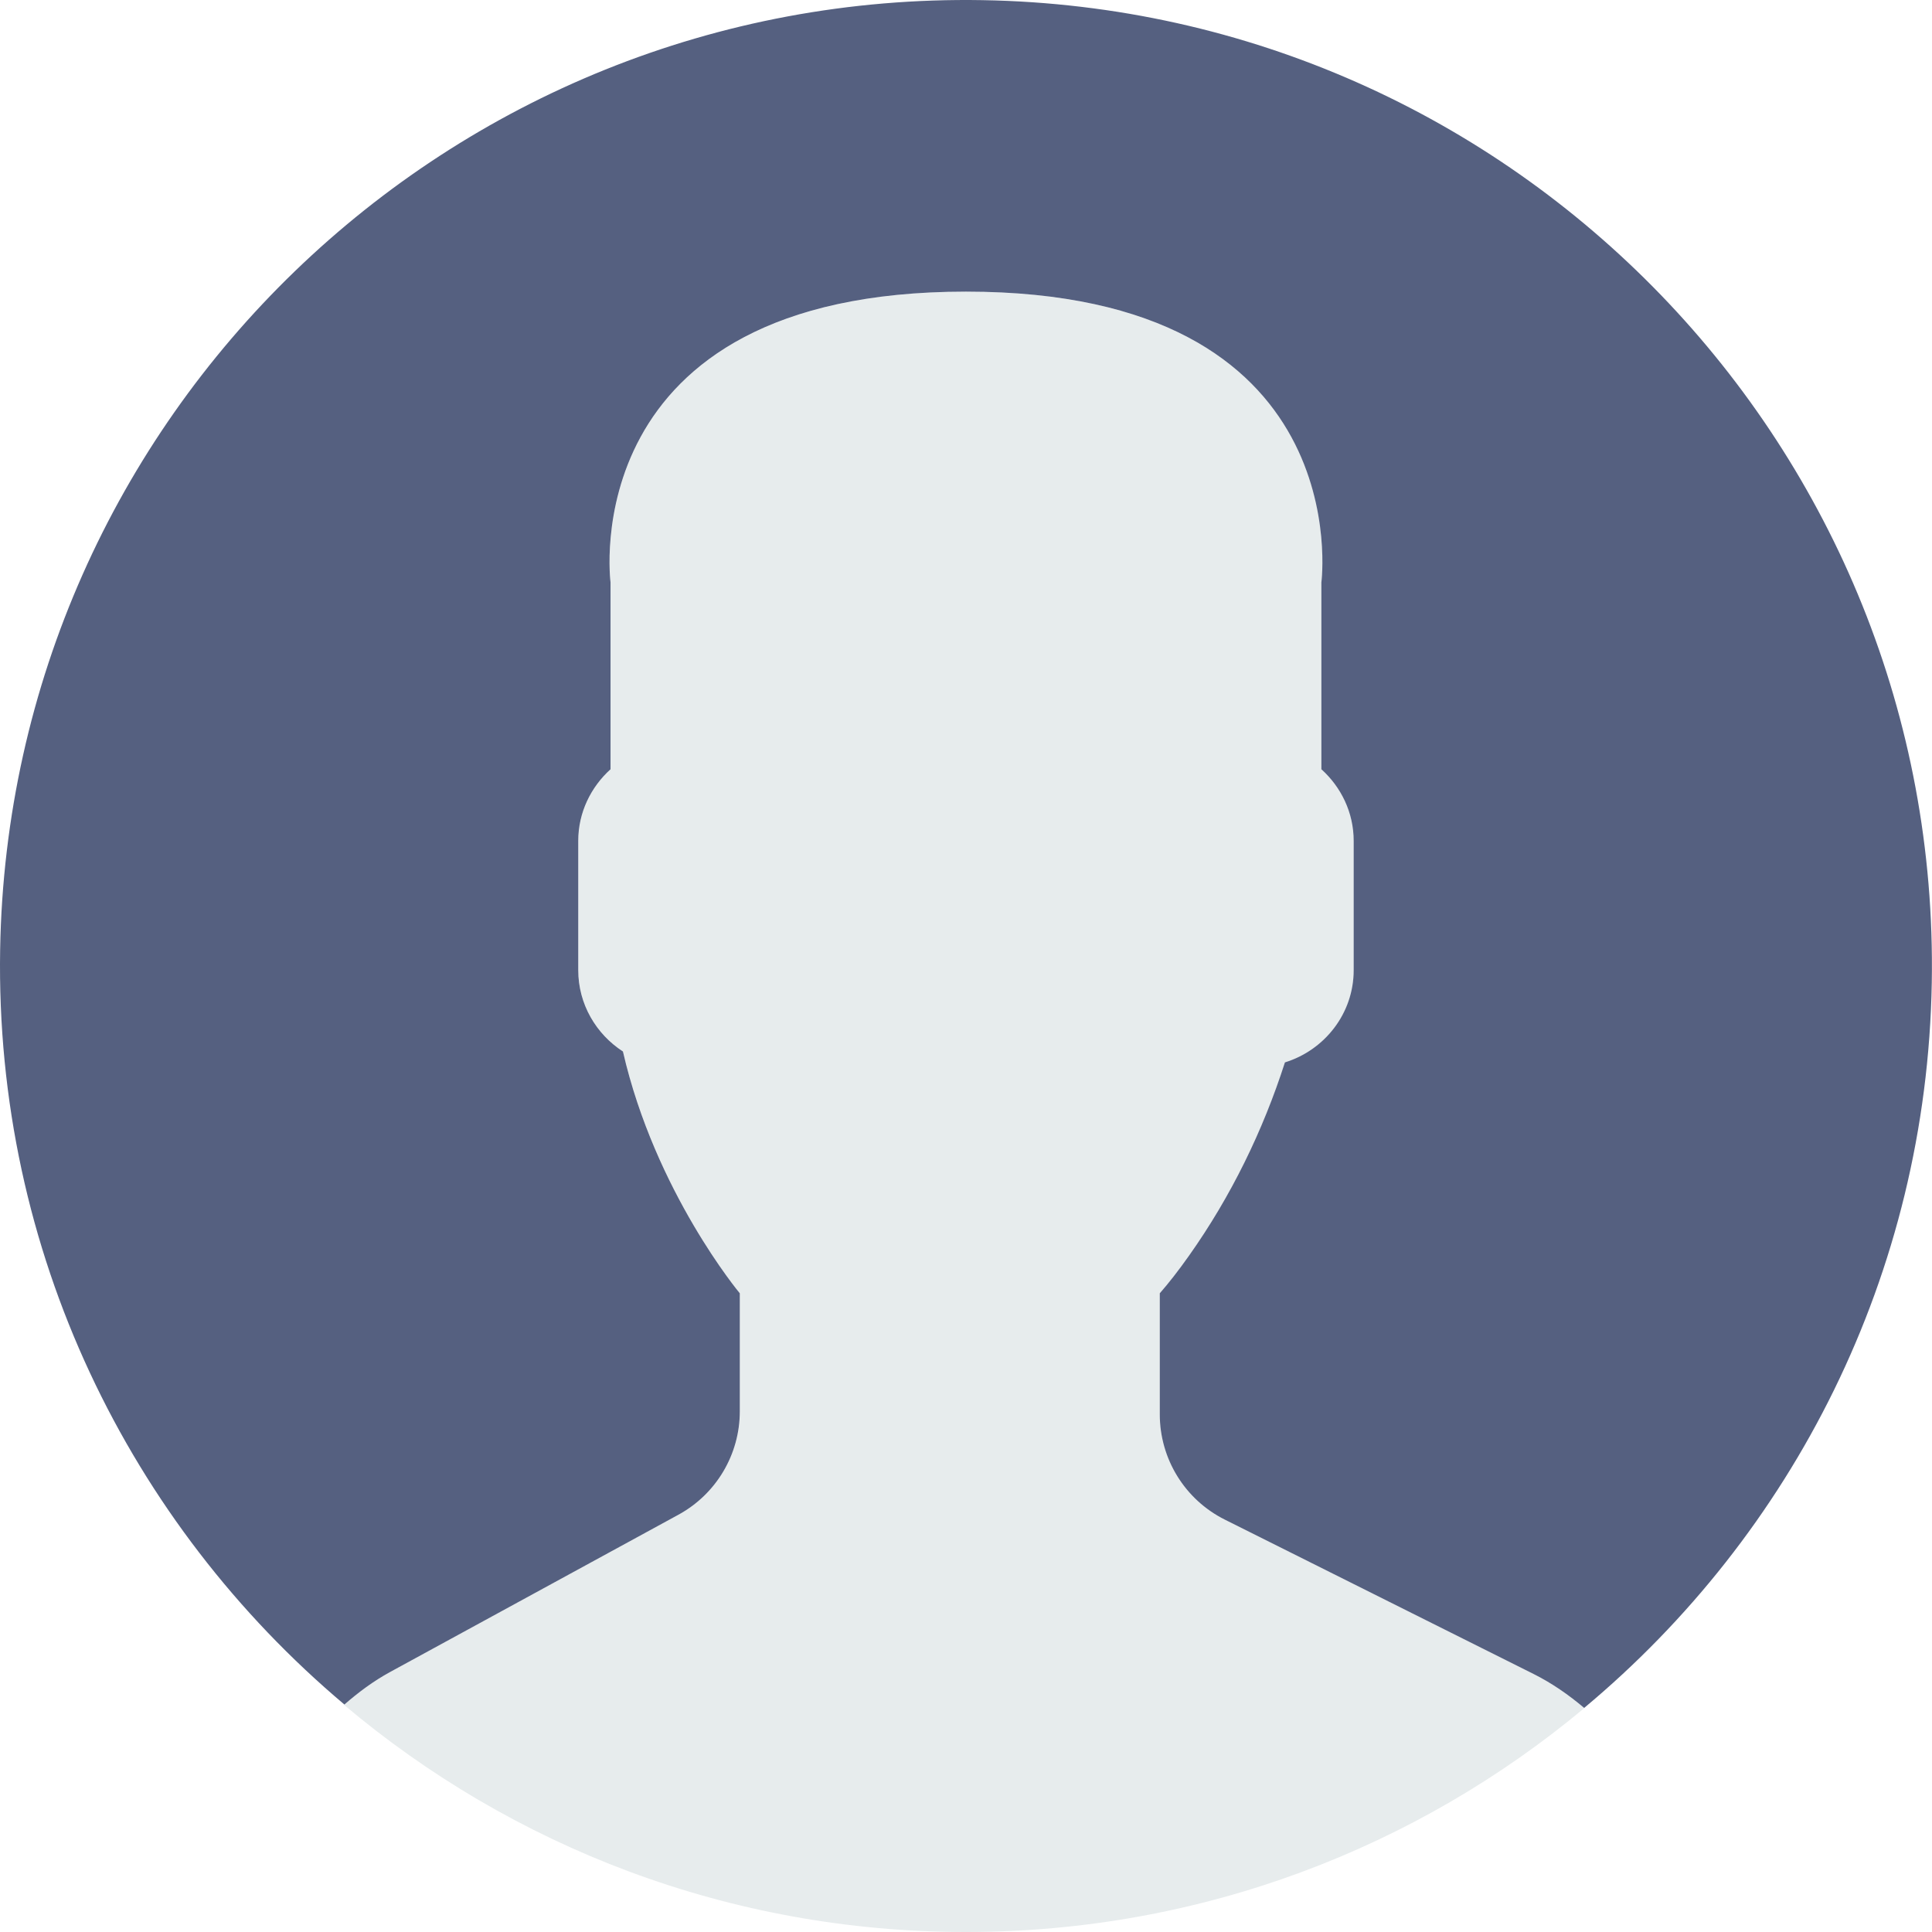
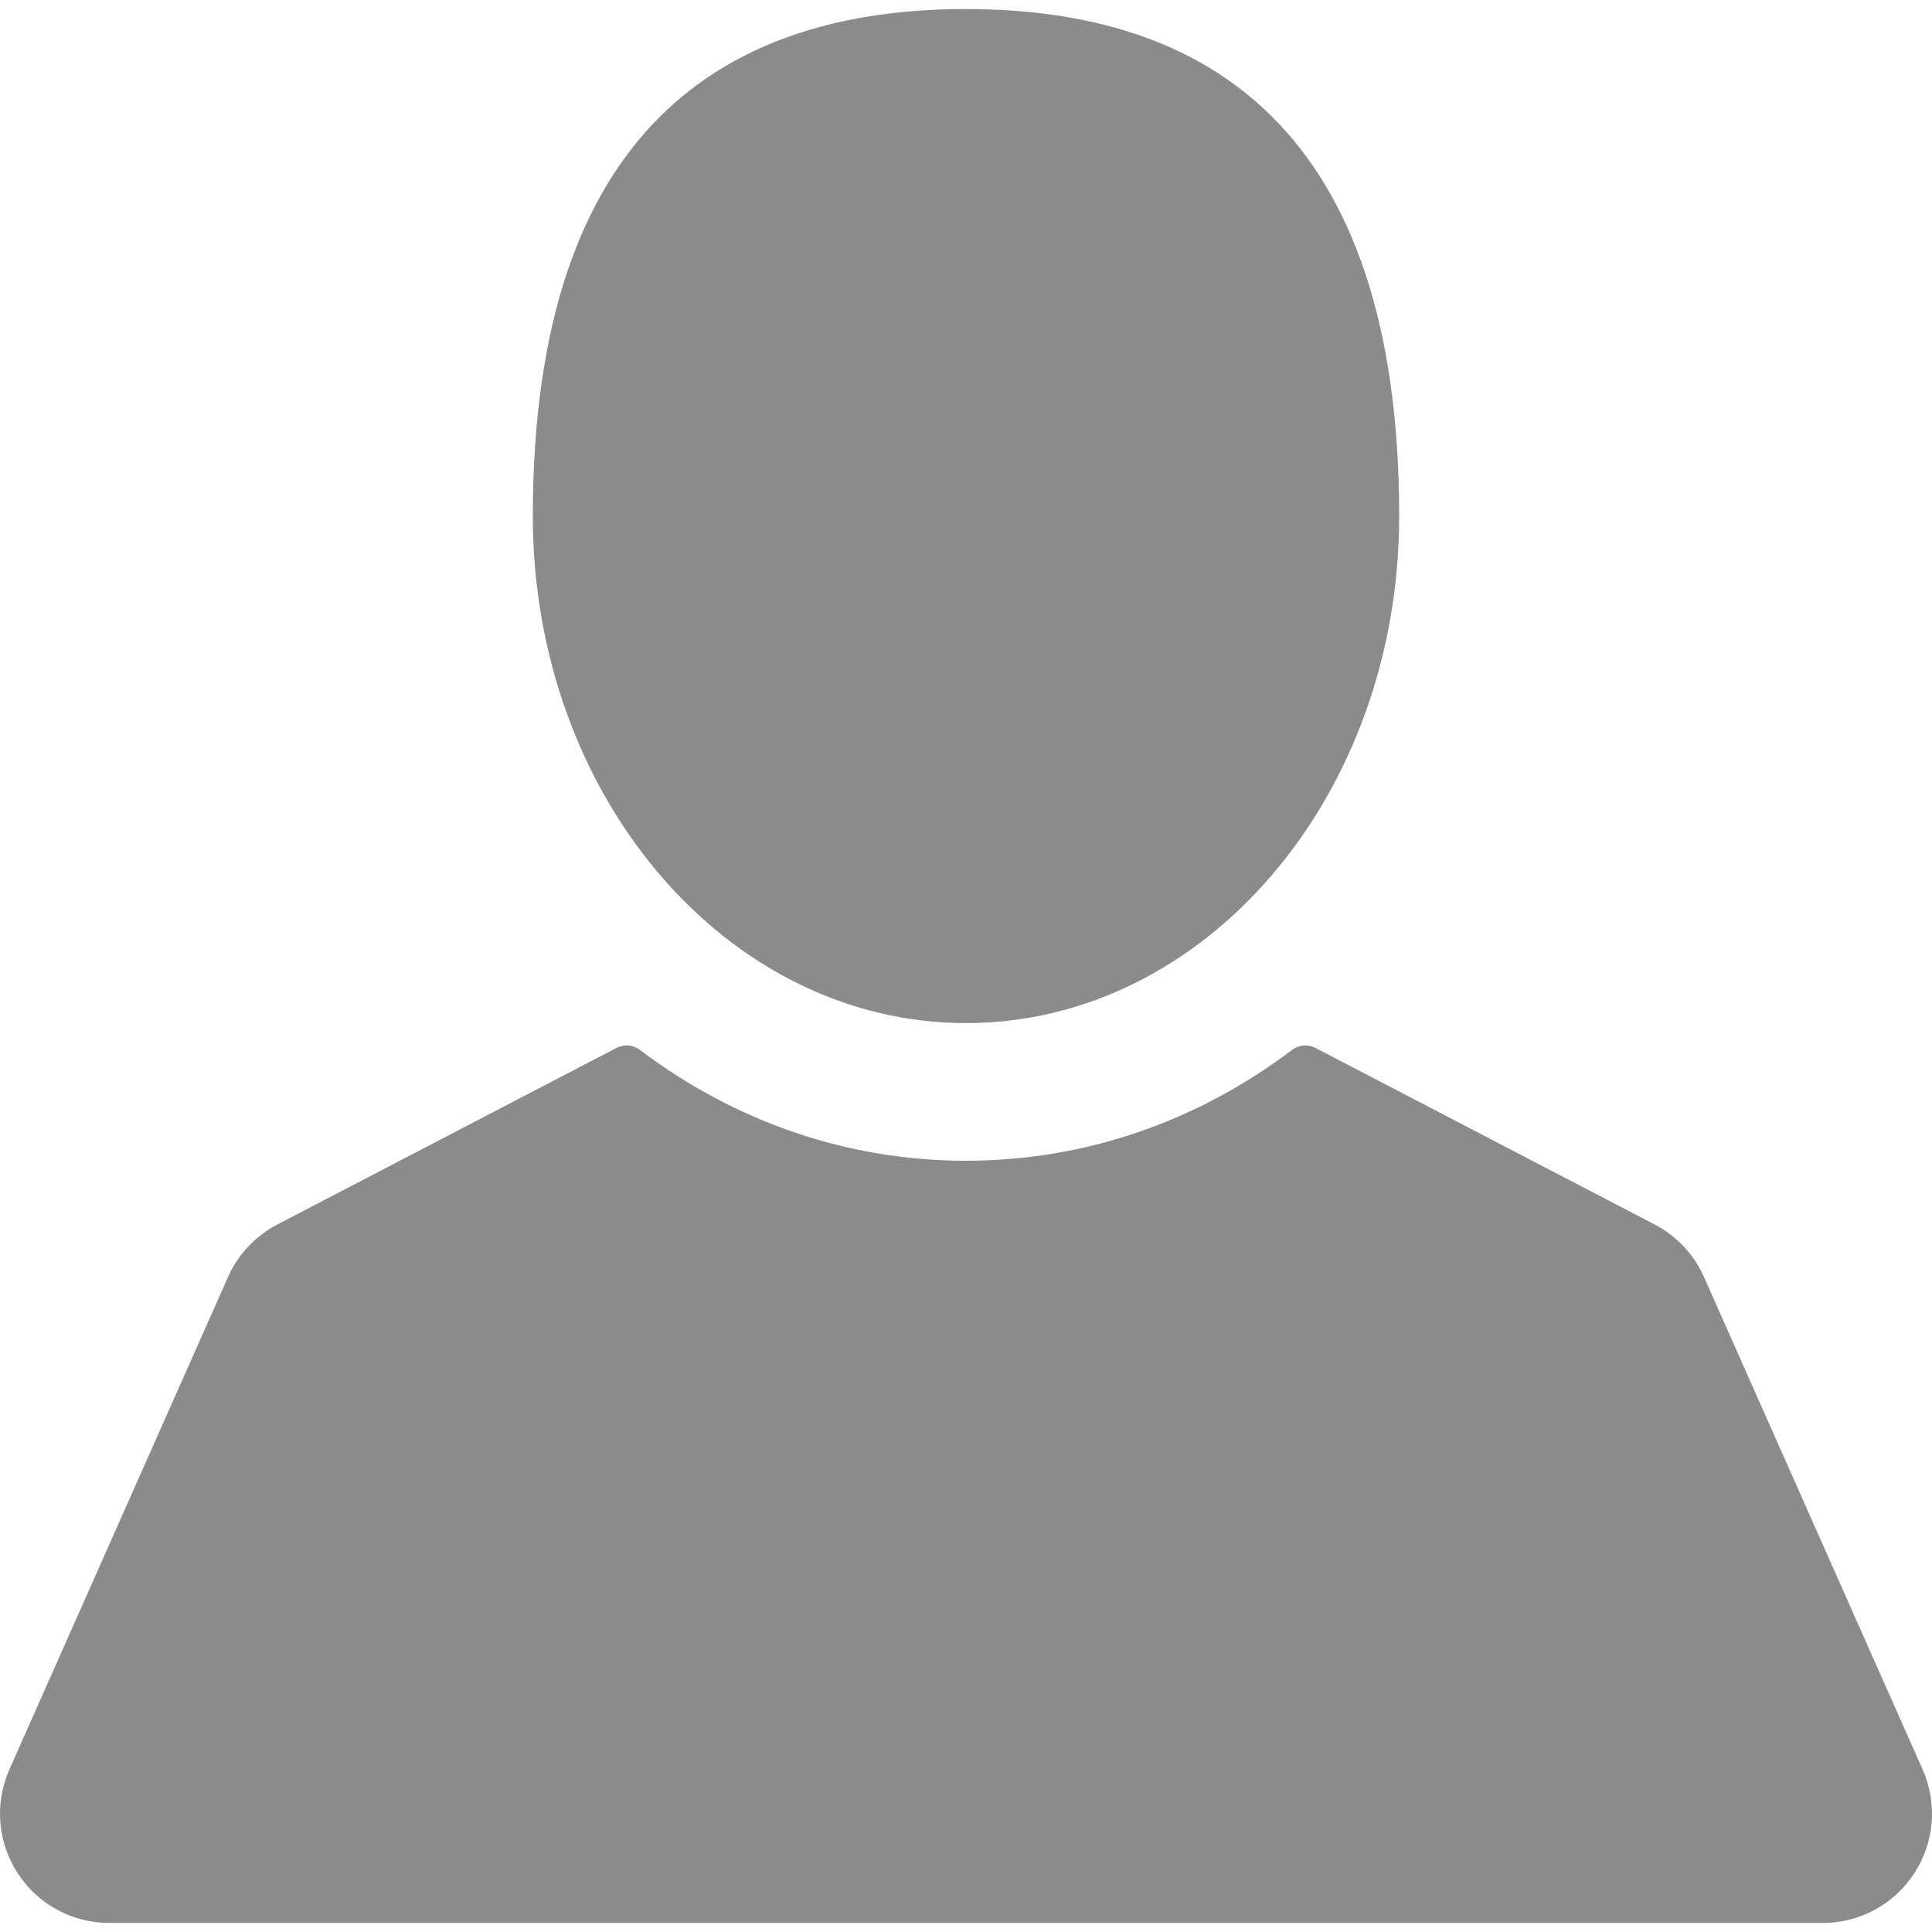
- <svg xmlns="http://www.w3.org/2000/svg" version="1.1" id="Capa_1" x="0px" y="0px" viewBox="0 0 53 53" style="enable-background:new 0 0 53 53;" xml:space="preserve">
-   <path style="fill:#E7ECED;" d="M18.613,41.552l-7.907,4.313c-0.464,0.253-0.881,0.564-1.269,0.903C14.047,50.655,19.998,53,26.5,53  c6.454,0,12.367-2.31,16.964-6.144c-0.424-0.358-0.884-0.68-1.394-0.934l-8.467-4.233c-1.094-0.547-1.785-1.665-1.785-2.888v-3.322  c0.238-0.271,0.51-0.619,0.801-1.03c1.154-1.63,2.027-3.423,2.632-5.304c1.086-0.335,1.886-1.338,1.886-2.53v-3.546  c0-0.78-0.347-1.477-0.886-1.965v-5.126c0,0,1.053-7.977-9.75-7.977s-9.75,7.977-9.75,7.977v5.126  c-0.54,0.488-0.886,1.185-0.886,1.965v3.546c0,0.934,0.491,1.756,1.226,2.231c0.886,3.857,3.206,6.633,3.206,6.633v3.24  C20.296,39.899,19.65,40.986,18.613,41.552z" />
+ <svg xmlns="http://www.w3.org/2000/svg" version="1.1" id="Capa_1" x="0px" y="0px" width="512px" height="512px" viewBox="0 0 409.165 409.164" style="enable-background:new 0 0 409.165 409.164;" xml:space="preserve" class="">
  <g>
-     <path style="fill:#556080;" d="M26.953,0.004C12.32-0.246,0.254,11.414,0.004,26.047C-0.138,34.344,3.56,41.801,9.448,46.76   c0.385-0.336,0.798-0.644,1.257-0.894l7.907-4.313c1.037-0.566,1.683-1.653,1.683-2.835v-3.24c0,0-2.321-2.776-3.206-6.633   c-0.734-0.475-1.226-1.296-1.226-2.231v-3.546c0-0.78,0.347-1.477,0.886-1.965v-5.126c0,0-1.053-7.977,9.75-7.977   s9.75,7.977,9.75,7.977v5.126c0.54,0.488,0.886,1.185,0.886,1.965v3.546c0,1.192-0.8,2.195-1.886,2.53   c-0.605,1.881-1.478,3.674-2.632,5.304c-0.291,0.411-0.563,0.759-0.801,1.03V38.8c0,1.223,0.691,2.342,1.785,2.888l8.467,4.233   c0.508,0.254,0.967,0.575,1.39,0.932c5.71-4.762,9.399-11.882,9.536-19.9C53.246,12.32,41.587,0.254,26.953,0.004z" />
+     <g>
+       <g>
+         <path d="M204.583,216.671c50.664,0,91.74-48.075,91.74-107.378c0-82.237-41.074-107.377-91.74-107.377    c-50.668,0-91.74,25.14-91.74,107.377C112.844,168.596,153.916,216.671,204.583,216.671z" data-original="#000000" class="active-path" data-old_color="#000000" fill="#8B8B8B" />
+         <path d="M407.164,374.717L360.88,270.454c-2.117-4.771-5.836-8.728-10.465-11.138l-71.83-37.392    c-1.584-0.823-3.502-0.663-4.926,0.415c-20.316,15.366-44.203,23.488-69.076,23.488c-24.877,0-48.762-8.122-69.078-23.488    c-1.428-1.078-3.346-1.238-4.93-0.415L58.75,259.316c-4.631,2.41-8.346,6.365-10.465,11.138L2.001,374.717    c-3.191,7.188-2.537,15.412,1.75,22.005c4.285,6.592,11.537,10.526,19.4,10.526h362.861c7.863,0,15.117-3.936,19.402-10.527    C409.699,390.129,410.355,381.902,407.164,374.717z" data-original="#000000" class="active-path" data-old_color="#000000" fill="#8B8B8B" />
+       </g>
+     </g>
  </g>
-   <g>
- </g>
-   <g>
- </g>
-   <g>
- </g>
-   <g>
- </g>
-   <g>
- </g>
-   <g>
- </g>
-   <g>
- </g>
-   <g>
- </g>
-   <g>
- </g>
-   <g>
- </g>
-   <g>
- </g>
-   <g>
- </g>
-   <g>
- </g>
-   <g>
- </g>
-   <g>
- </g>
</svg>
